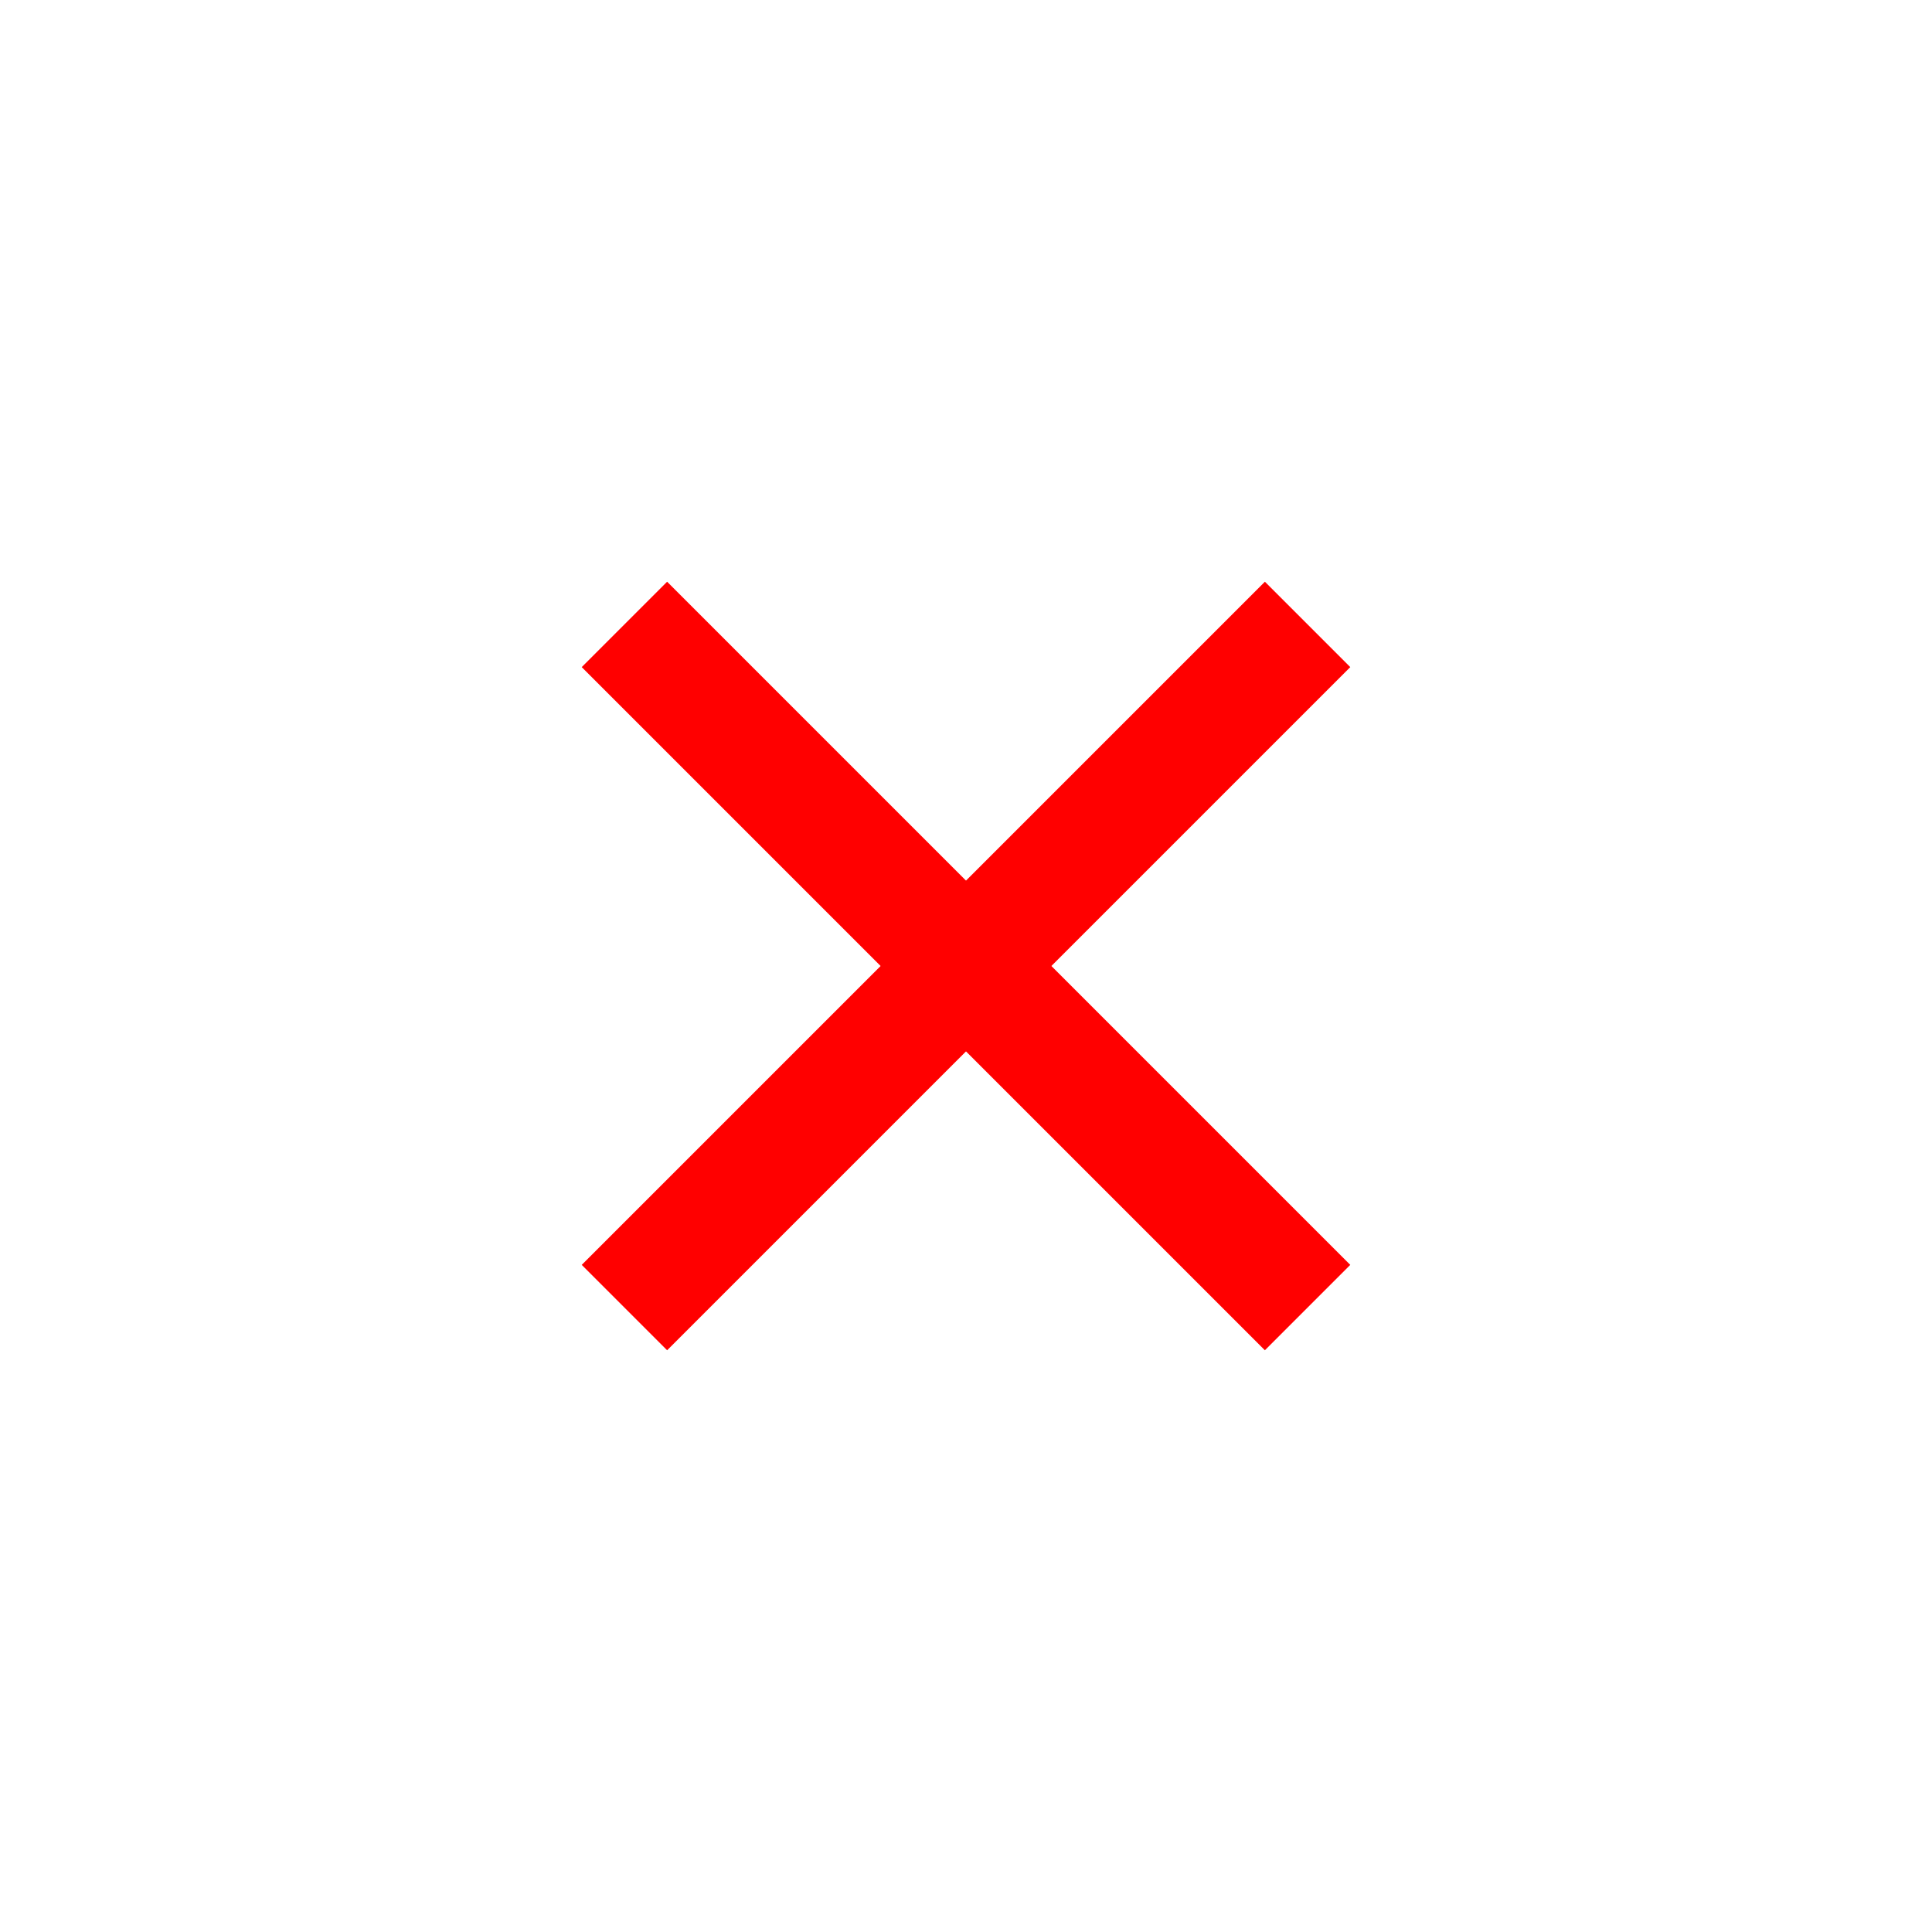
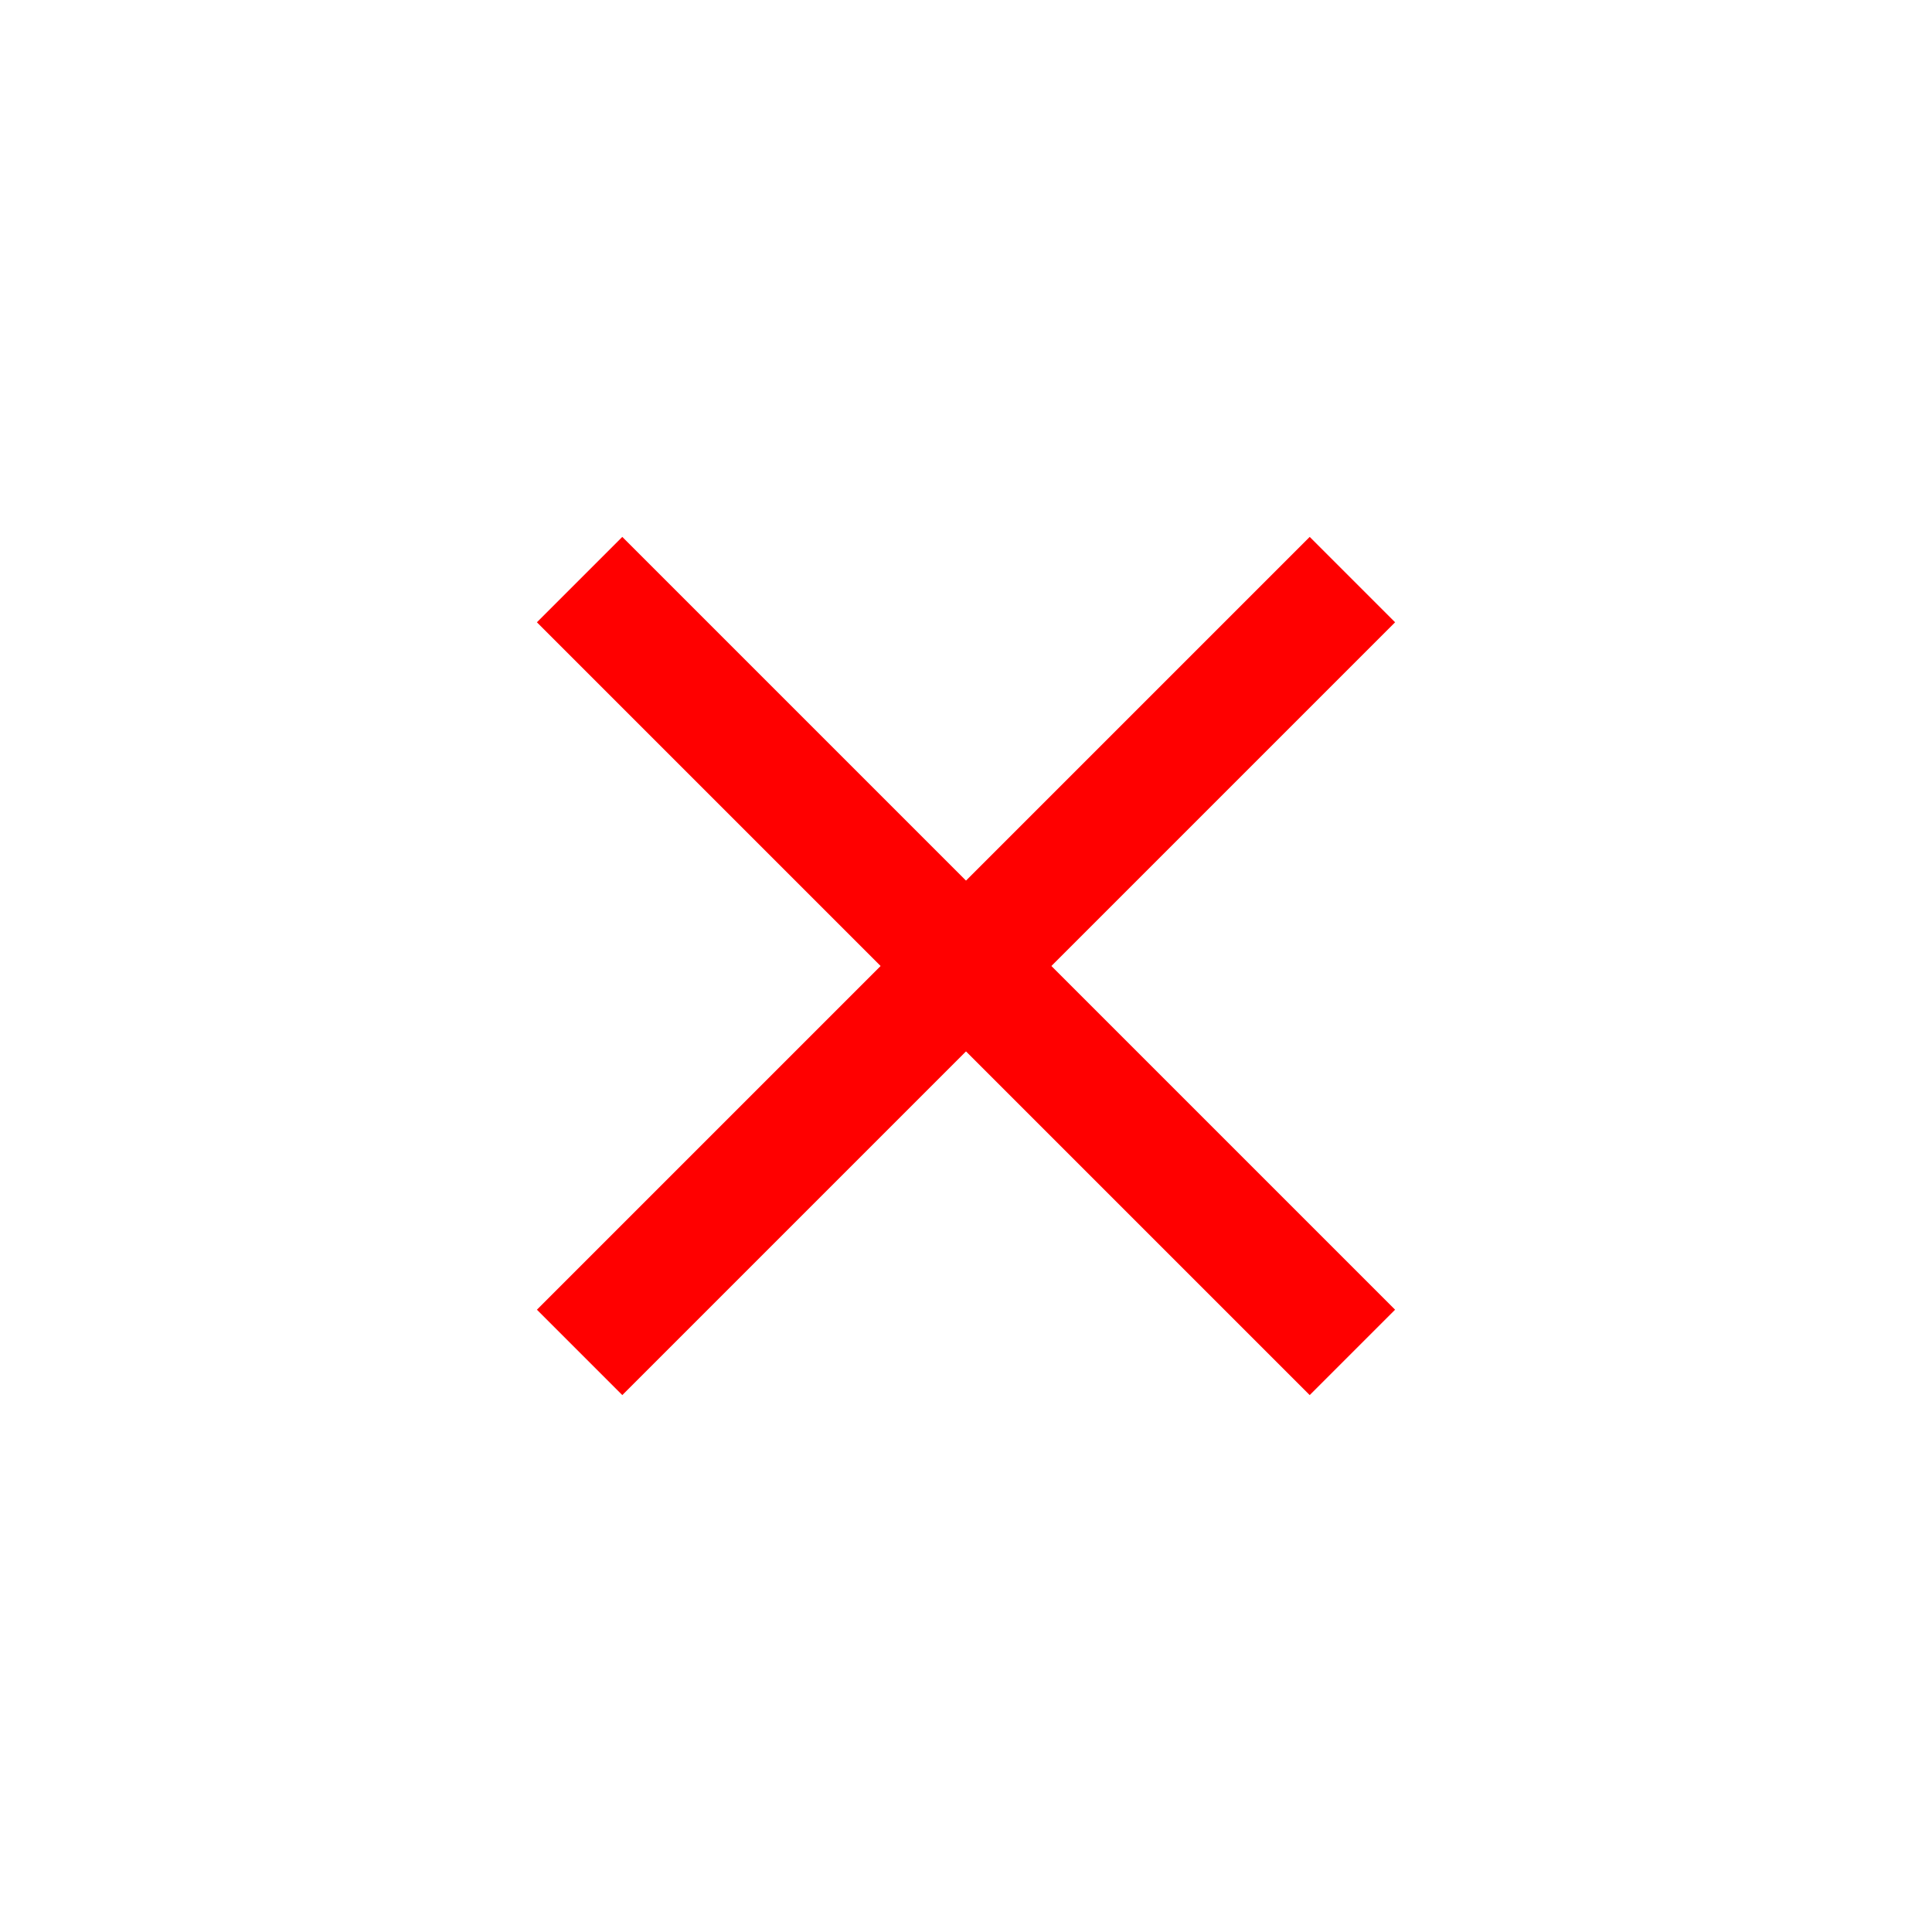
<svg xmlns="http://www.w3.org/2000/svg" class="svg-icon svg-xpm x" viewBox="0 0 20 20">
-   <g fill="none" stroke-width="1.25" stroke="#ff0000" />
-   <g fill="none" stroke-width="1.25" stroke="#ff0000">
-     <line x1="6.464" x2="13.536" y1="6.464" y2="13.536" />
-     <line x1="13.536" x2="6.464" y1="6.464" y2="13.536" />
+   <g stroke-width="1.25" fill="none" stroke="#ff0000">
+     <line x1="6" x2="14" y1="6" y2="14" />
+     <line x1="14" x2="6" y1="6" y2="14" />
  </g>
</svg>
